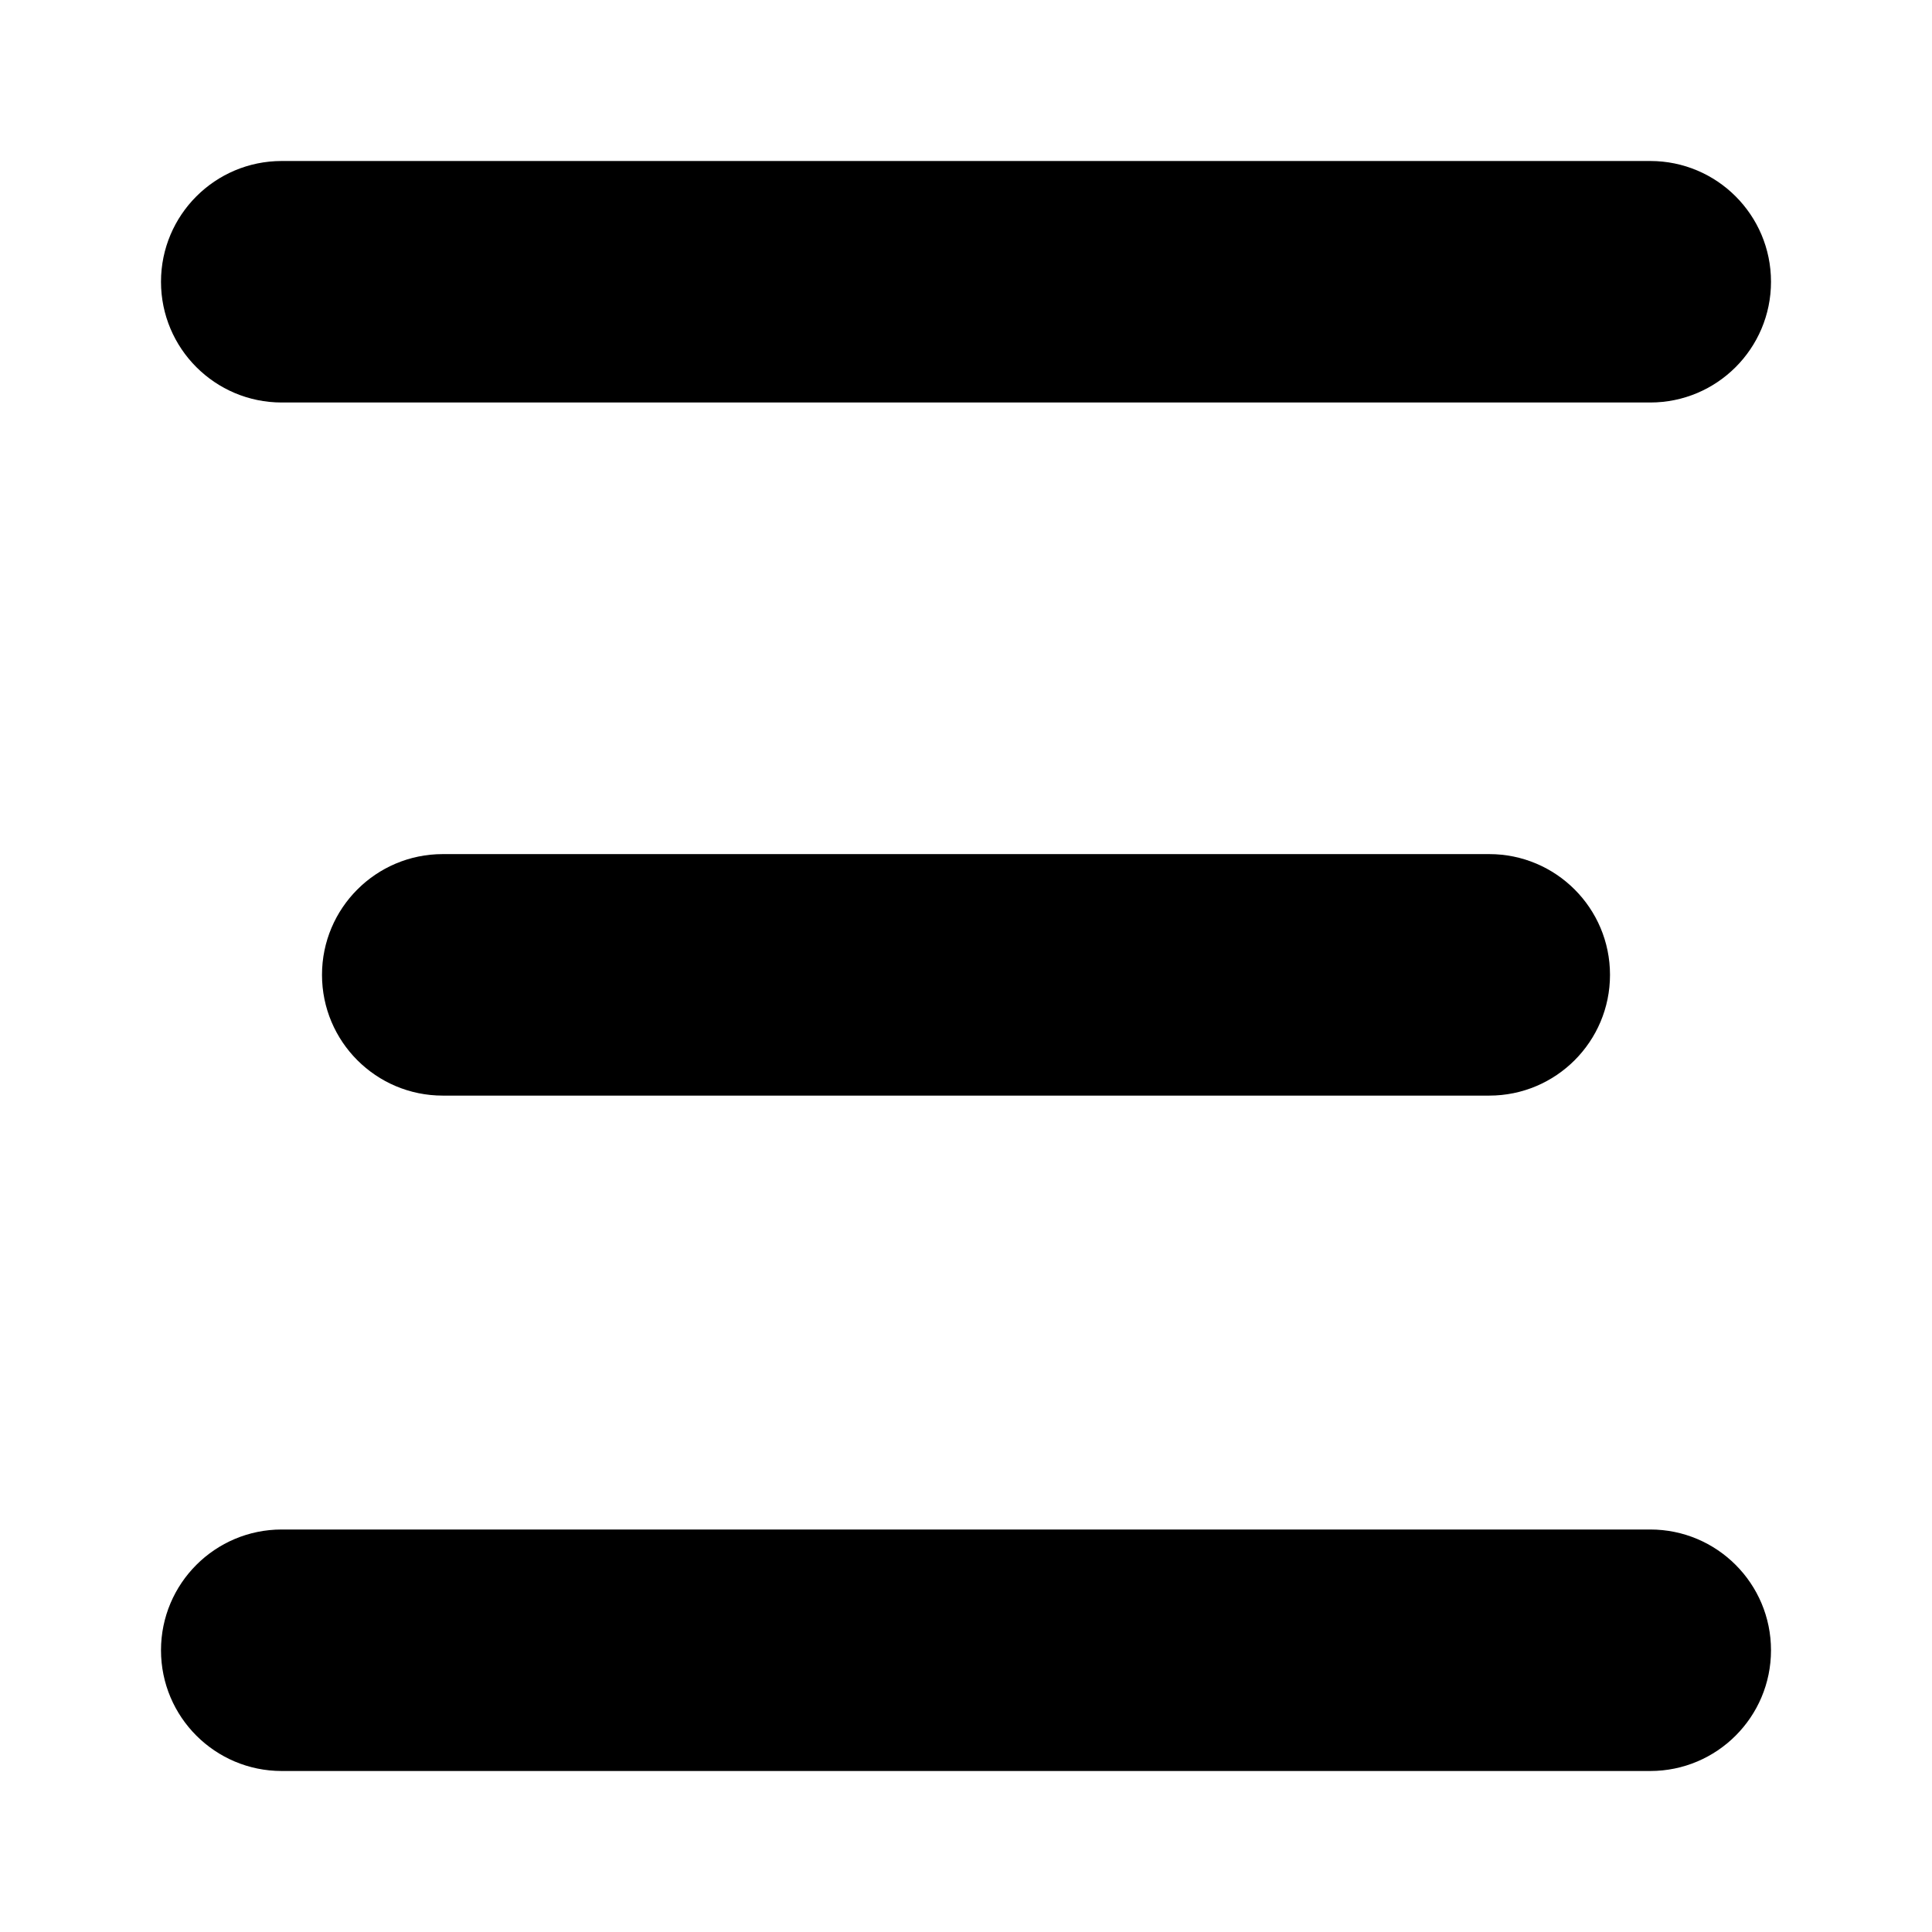
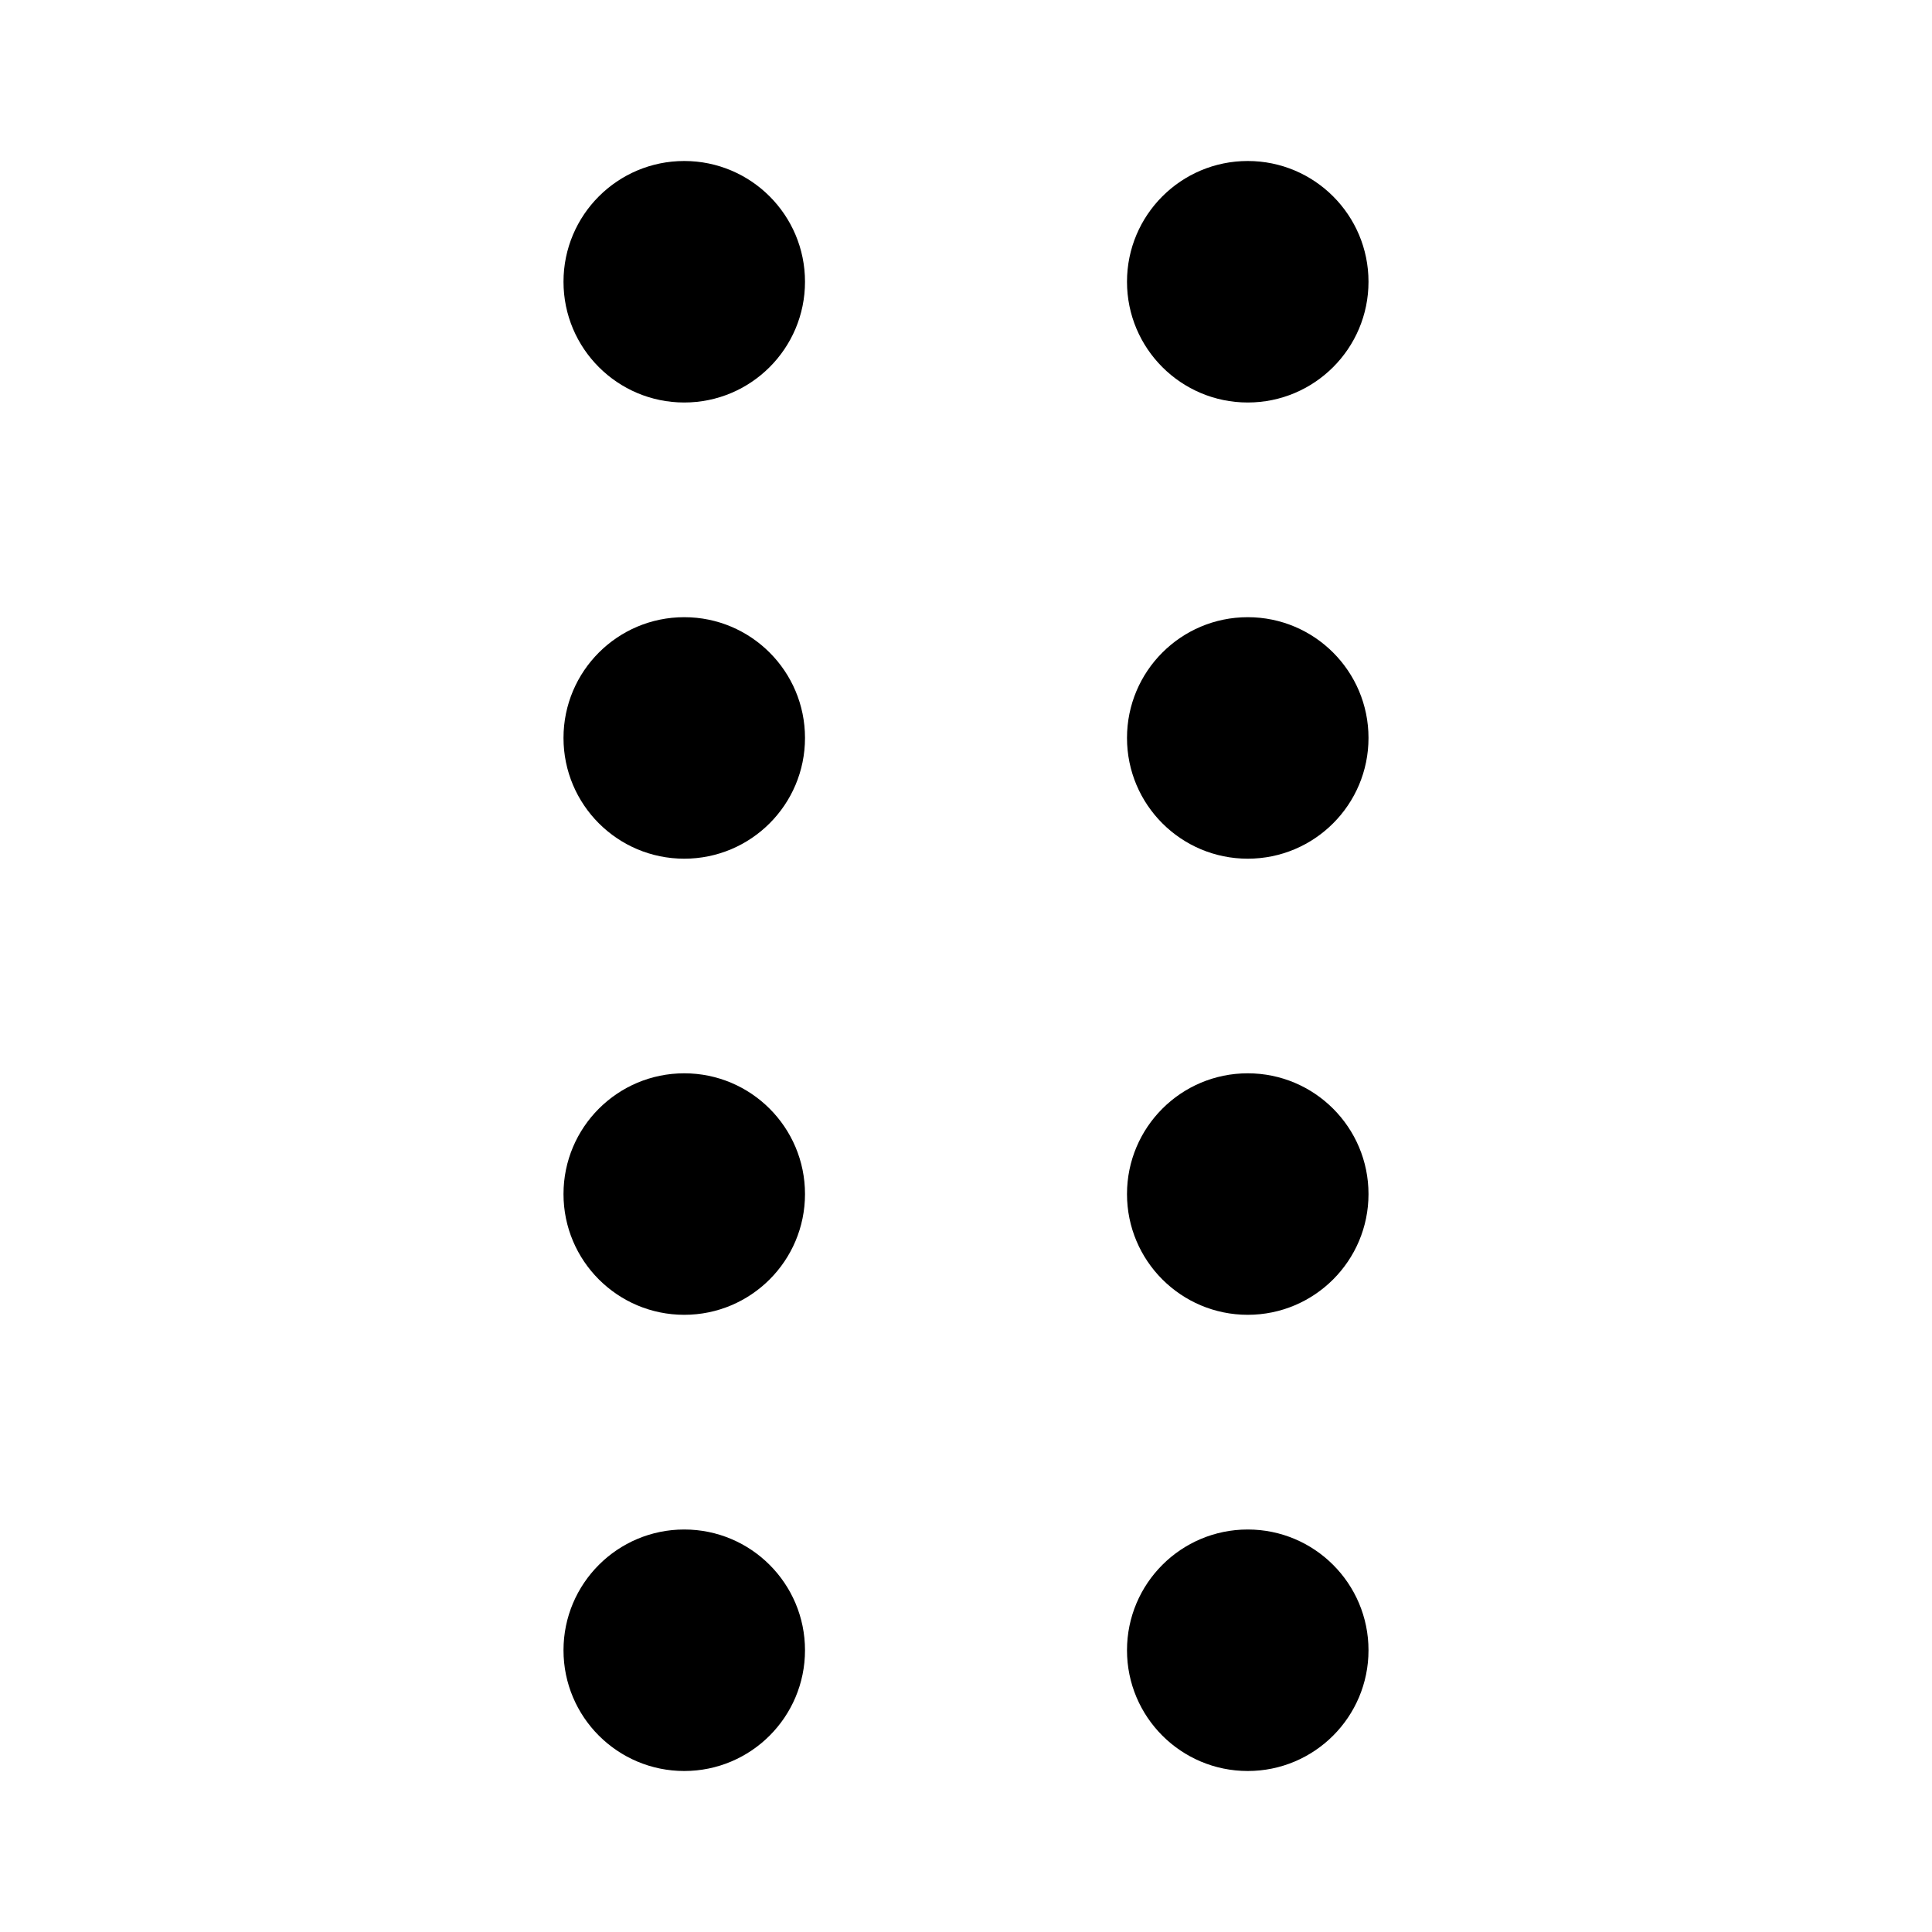
<svg xmlns="http://www.w3.org/2000/svg" viewBox="0 0 24 24">
-   <path d="M20.5,22H3.5a1.5,1.5,0,0,1,0-3h17a1.5,1.5,0,0,1,0,3Z" />
-   <path d="M18.5,13.61H5.5a1.5,1.5,0,0,1,0-3h13a1.5,1.5,0,0,1,0,3Z" />
-   <path d="M20.5,5H3.5a1.5,1.5,0,0,1,0-3h17a1.5,1.5,0,0,1,0,3Z" />
+   <circle cx="8.5" cy="3.5" r="1.5" />
+   <circle cx="15.5" cy="3.5" r="1.5" />
+   <circle cx="8.5" cy="9.167" r="1.5" />
+   <circle cx="15.5" cy="9.167" r="1.5" />
+   <circle cx="8.5" cy="14.833" r="1.5" />
+   <circle cx="15.5" cy="14.833" r="1.5" />
+   <circle cx="8.5" cy="20.5" r="1.5" />
+   <circle cx="15.5" cy="20.5" r="1.5" />
</svg>
